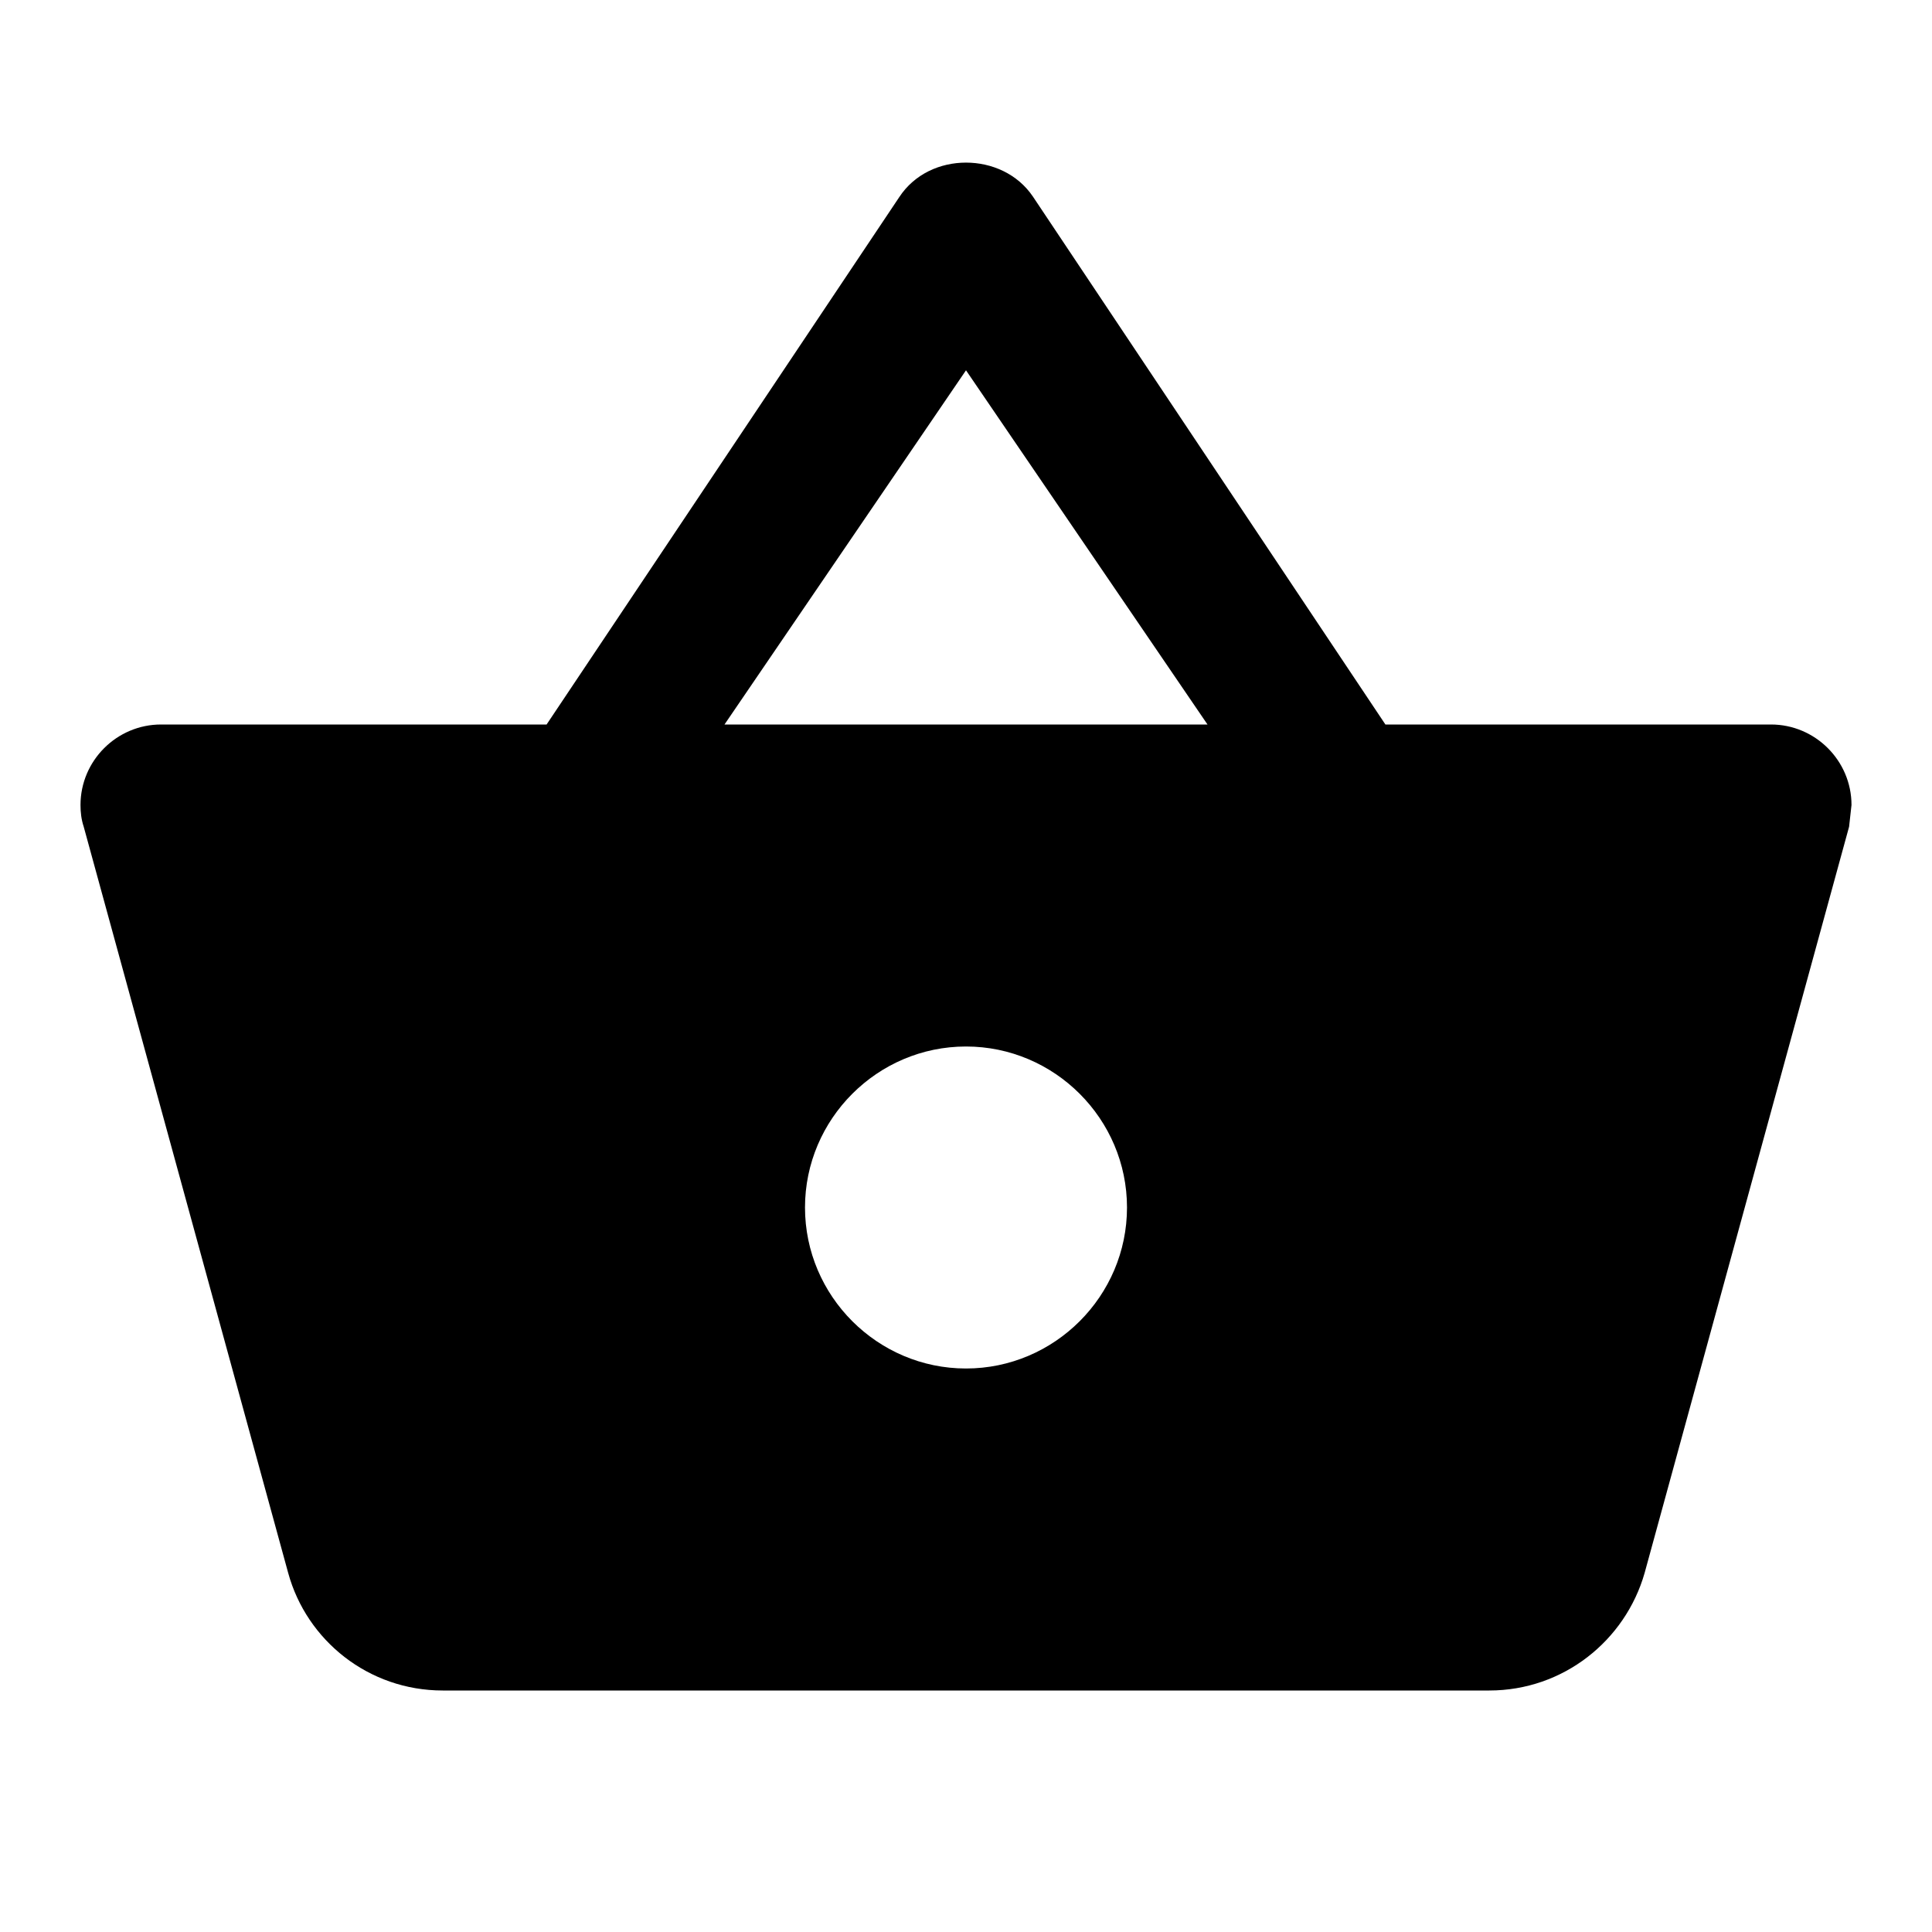
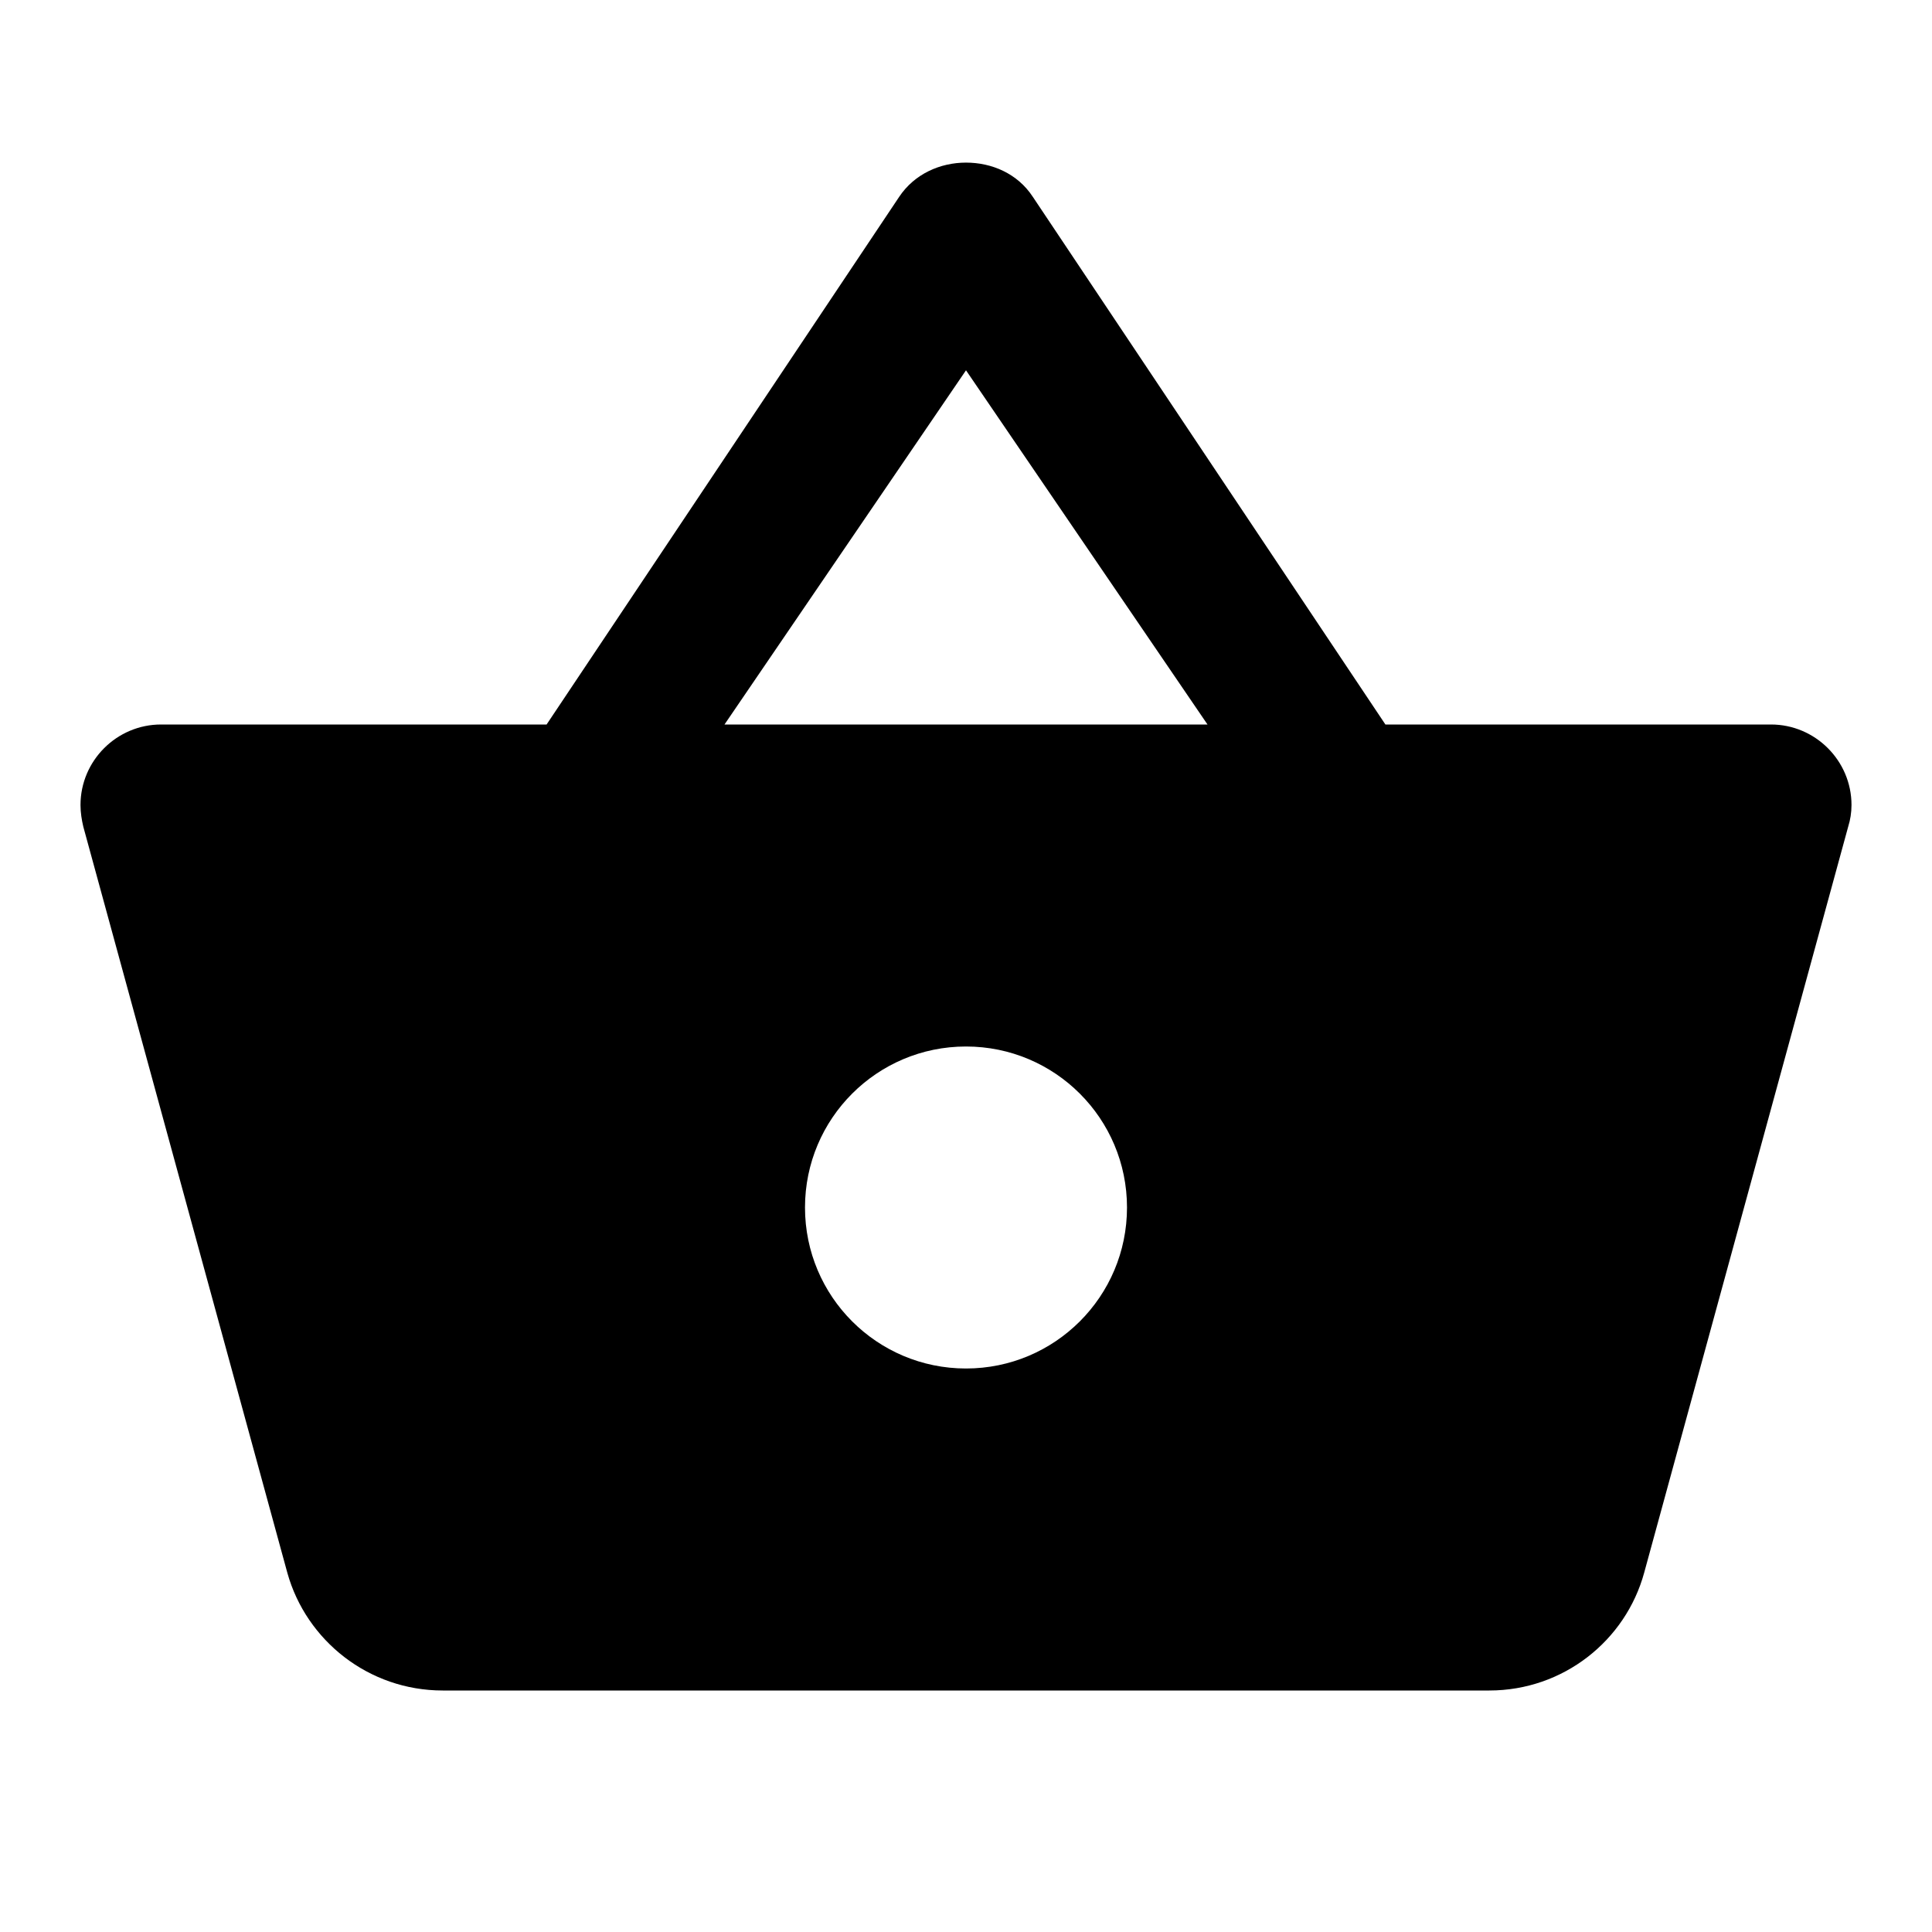
- <svg xmlns="http://www.w3.org/2000/svg" width="24" height="24" viewBox="0 0 24 24">
-   <path d="M17.21 9l-4.38-6.56c-.19-.28-.51-.42-.83-.42-.32 0-.64.14-.83.43L6.79 9H2c-.55 0-1 .45-1 1 0 .09.01.18.04.27l2.54 9.27c.23.84 1 1.46 1.92 1.46h13c.92 0 1.69-.62 1.93-1.46l2.54-9.27L23 10c0-.55-.45-1-1-1h-4.79zM9 9l3-4.4L15 9H9zm3 8c-1.1 0-2-.9-2-2s.9-2 2-2 2 .9 2 2-.9 2-2 2z" />
+ <svg xmlns="http://www.w3.org/2000/svg" width="48" height="48" viewBox="0 0 48 48">
+   <path d="M34.42 18L25.66 4.89c-.38-.58-1.02-.85-1.66-.85-.64 0-1.28.28-1.66.85L13.58 18H4c-1.1 0-2 .9-2 2 0 .19.03.37.07.54l5.07 18.54C7.61 40.76 9.16 42 11 42h26c1.84 0 3.39-1.24 3.85-2.93l5.07-18.54c.05-.16.08-.34.08-.53 0-1.1-.9-2-2-2h-9.58zM18 18l6-8.8 6 8.8H18zm6 16c-2.21 0-4-1.79-4-4s1.79-4 4-4 4 1.79 4 4-1.79 4-4 4z" />
</svg>
